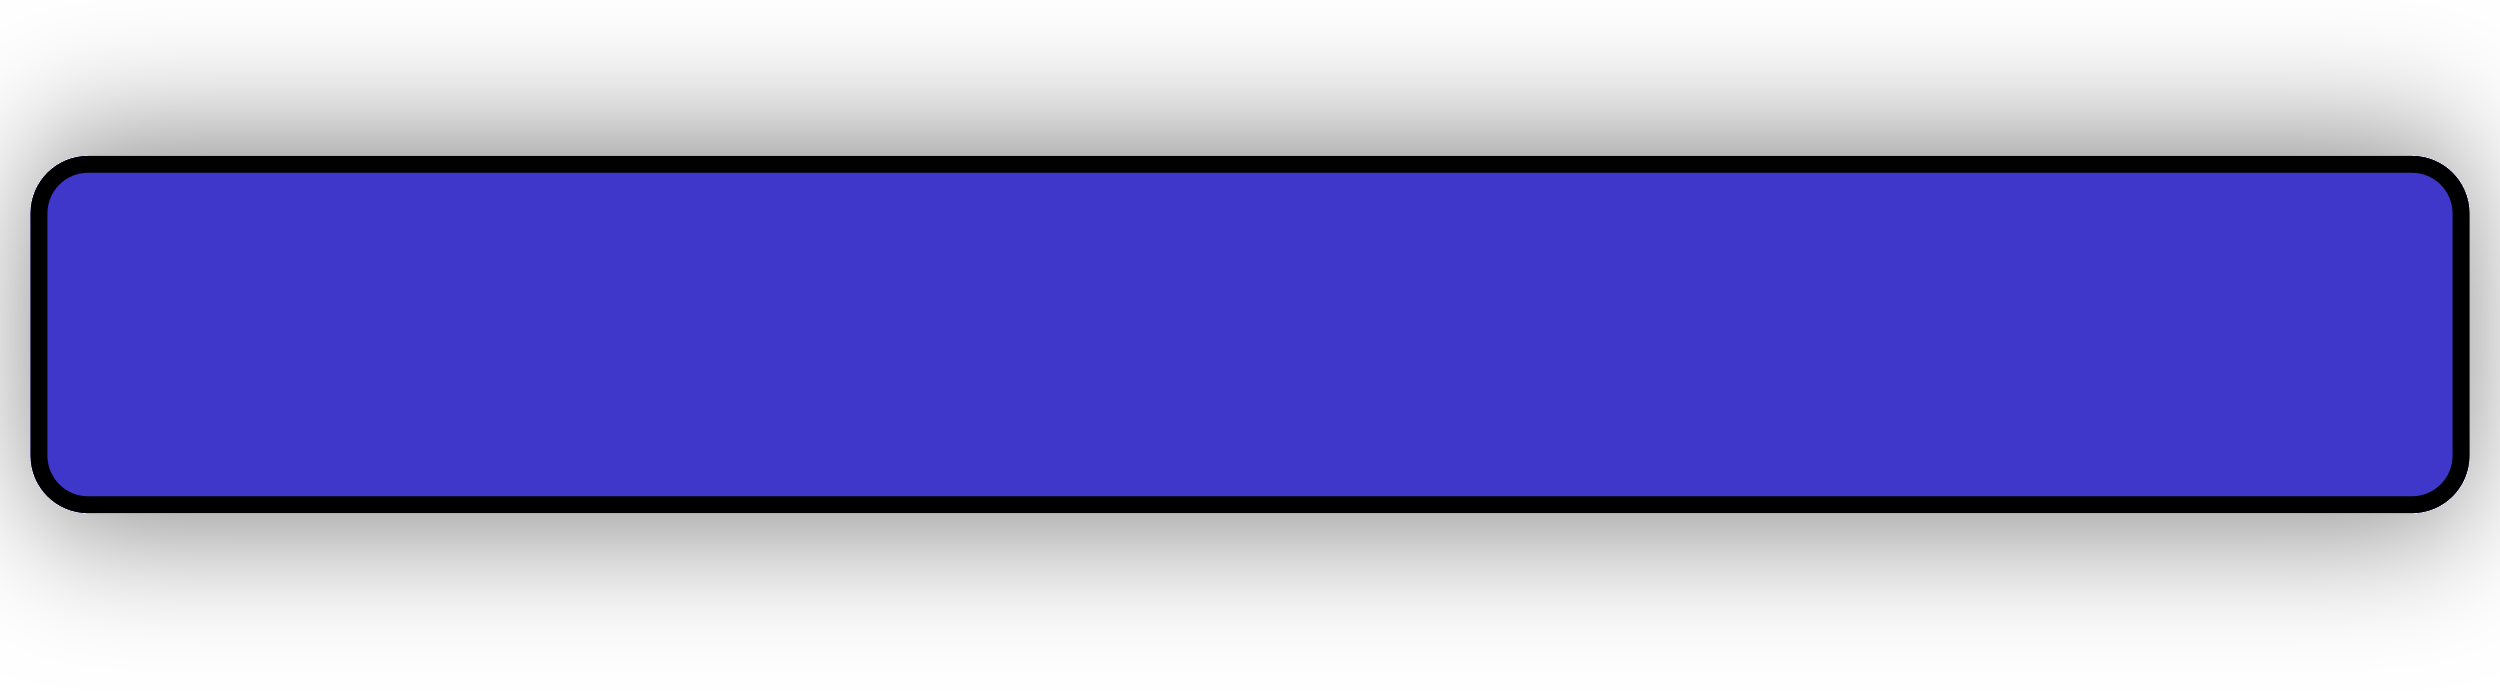
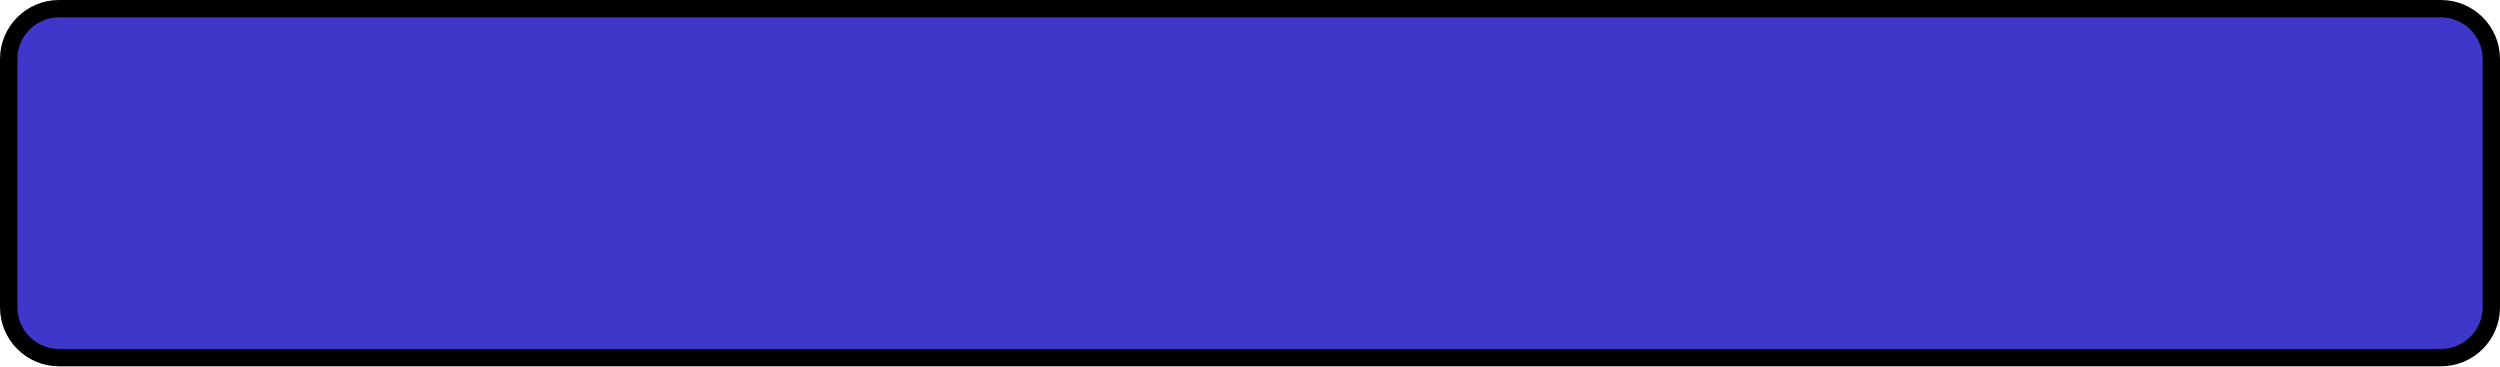
- <svg xmlns="http://www.w3.org/2000/svg" width="1476" height="408" viewBox="0 0 1476 408" fill="none">
-   <g filter="url(#filter0_d_49_26)">
-     <rect x="18" y="92" width="1440" height="211" rx="34" fill="#3F37C9" />
-     <rect x="23" y="97" width="1430" height="201" rx="29" stroke="black" stroke-width="10" />
-   </g>
-   <defs>
-     <filter id="filter0_d_49_26" x="-86.9" y="-12.9" width="1649.8" height="420.8" filterUnits="userSpaceOnUse" color-interpolation-filters="sRGB">
-       <feFlood flood-opacity="0" result="BackgroundImageFix" />
-       <feColorMatrix in="SourceAlpha" type="matrix" values="0 0 0 0 0 0 0 0 0 0 0 0 0 0 0 0 0 0 127 0" result="hardAlpha" />
-       <feMorphology radius="21" operator="dilate" in="SourceAlpha" result="effect1_dropShadow_49_26" />
-       <feOffset />
-       <feGaussianBlur stdDeviation="41.95" />
-       <feComposite in2="hardAlpha" operator="out" />
-       <feColorMatrix type="matrix" values="0 0 0 0 0 0 0 0 0 0 0 0 0 0 0 0 0 0 0.5 0" />
-       <feBlend mode="normal" in2="BackgroundImageFix" result="effect1_dropShadow_49_26" />
-       <feBlend mode="normal" in="SourceGraphic" in2="effect1_dropShadow_49_26" result="shape" />
-     </filter>
-   </defs>
+ <svg xmlns="http://www.w3.org/2000/svg" width="1440" height="211" viewBox="0 0 1440 211" fill="none">
+   <rect x="5" y="5" width="1430" height="201" rx="29" fill="#3F37C9" stroke="black" stroke-width="10" />
</svg>
